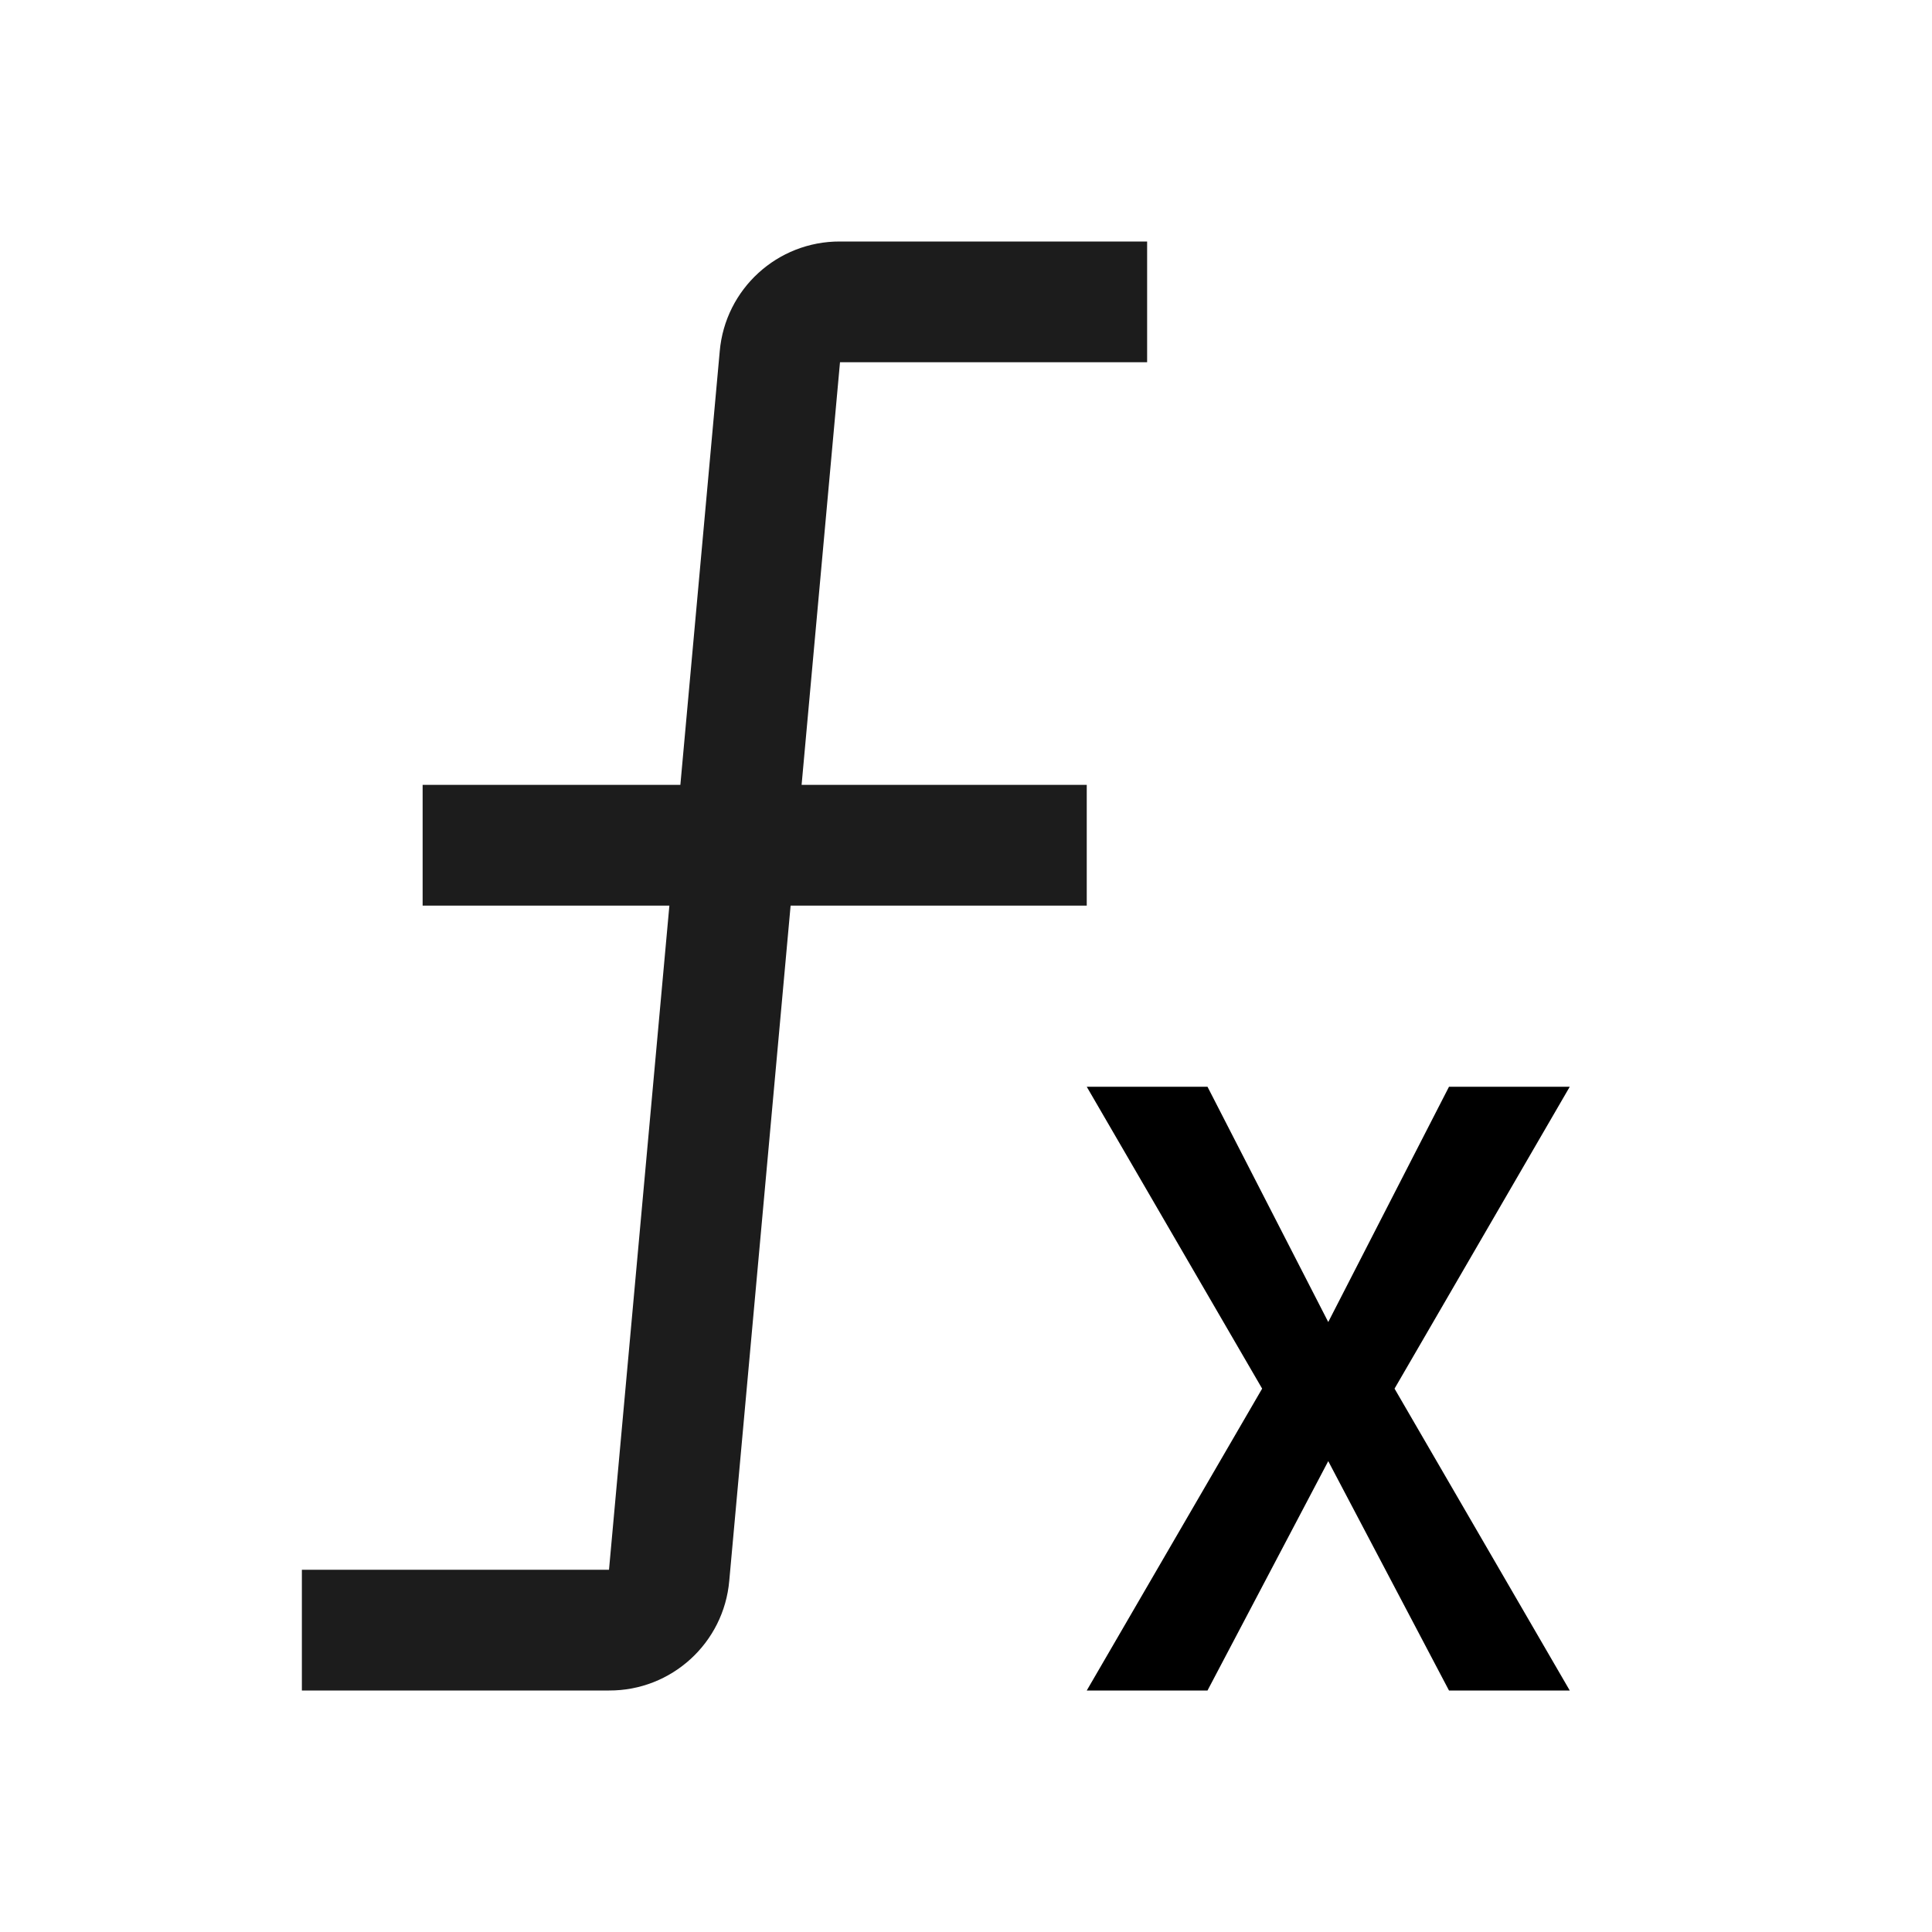
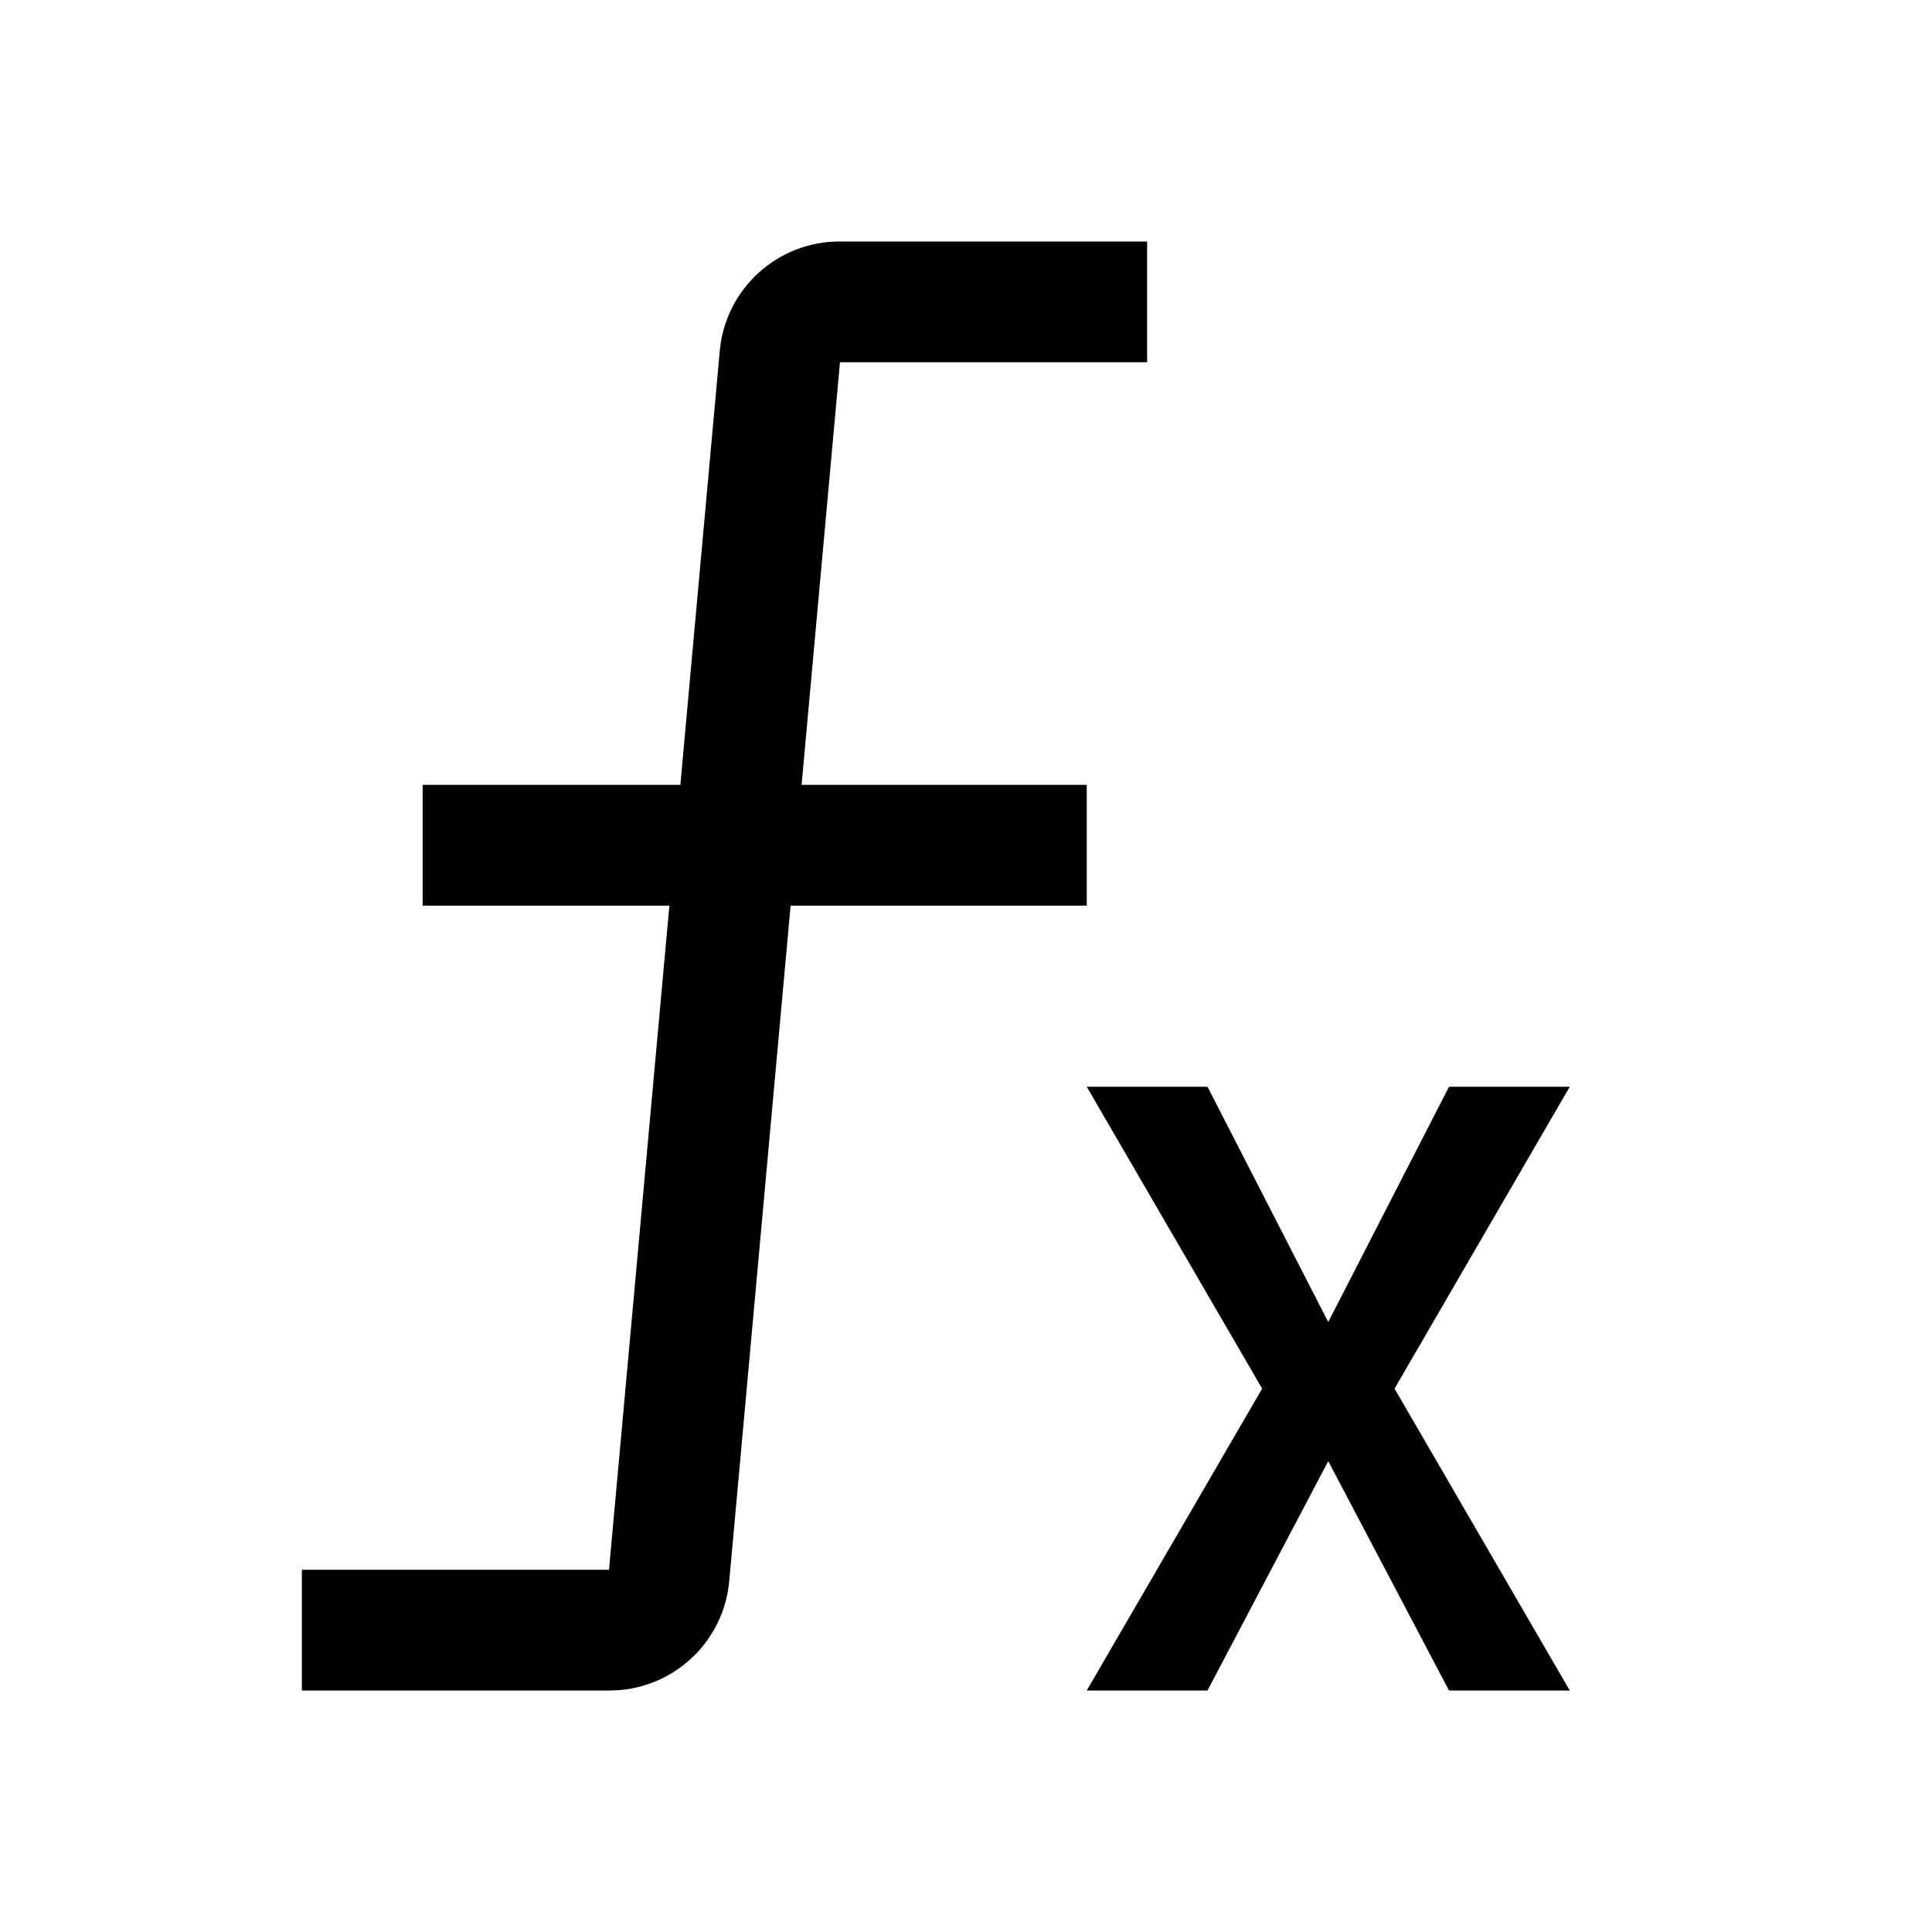
<svg xmlns="http://www.w3.org/2000/svg" viewBox="0 0 32 32" fill="currentColor">
  <defs />
  <polygon points="26 18 24 18 22 21.897 20 18 18 18 20.905 23 18 28 20 28 22 24.201 24 28 26 28 23.098 23 26 18" />
-   <path class="cls-1" d="M19,6V4H13.913a1.991,1.991,0,0,0-1.992,1.819L11.269,13H7v2h4.087l-1,11H5v2h5.087a1.991,1.991,0,0,0,1.992-1.819L13.095,15H18V13H13.277l.636-7Z" style="fill: #1c1c1c" />
+   <path class="cls-1" d="M19,6V4H13.913a1.991,1.991,0,0,0-1.992,1.819L11.269,13H7v2h4.087l-1,11H5v2h5.087a1.991,1.991,0,0,0,1.992-1.819L13.095,15H18V13H13.277l.636-7Z" style="fill:currentColor" />
  <rect id="_Transparent_Rectangle" data-name=" Transparent Rectangle" class="cls-2" width="32" height="32" style="fill: none" />
</svg>
